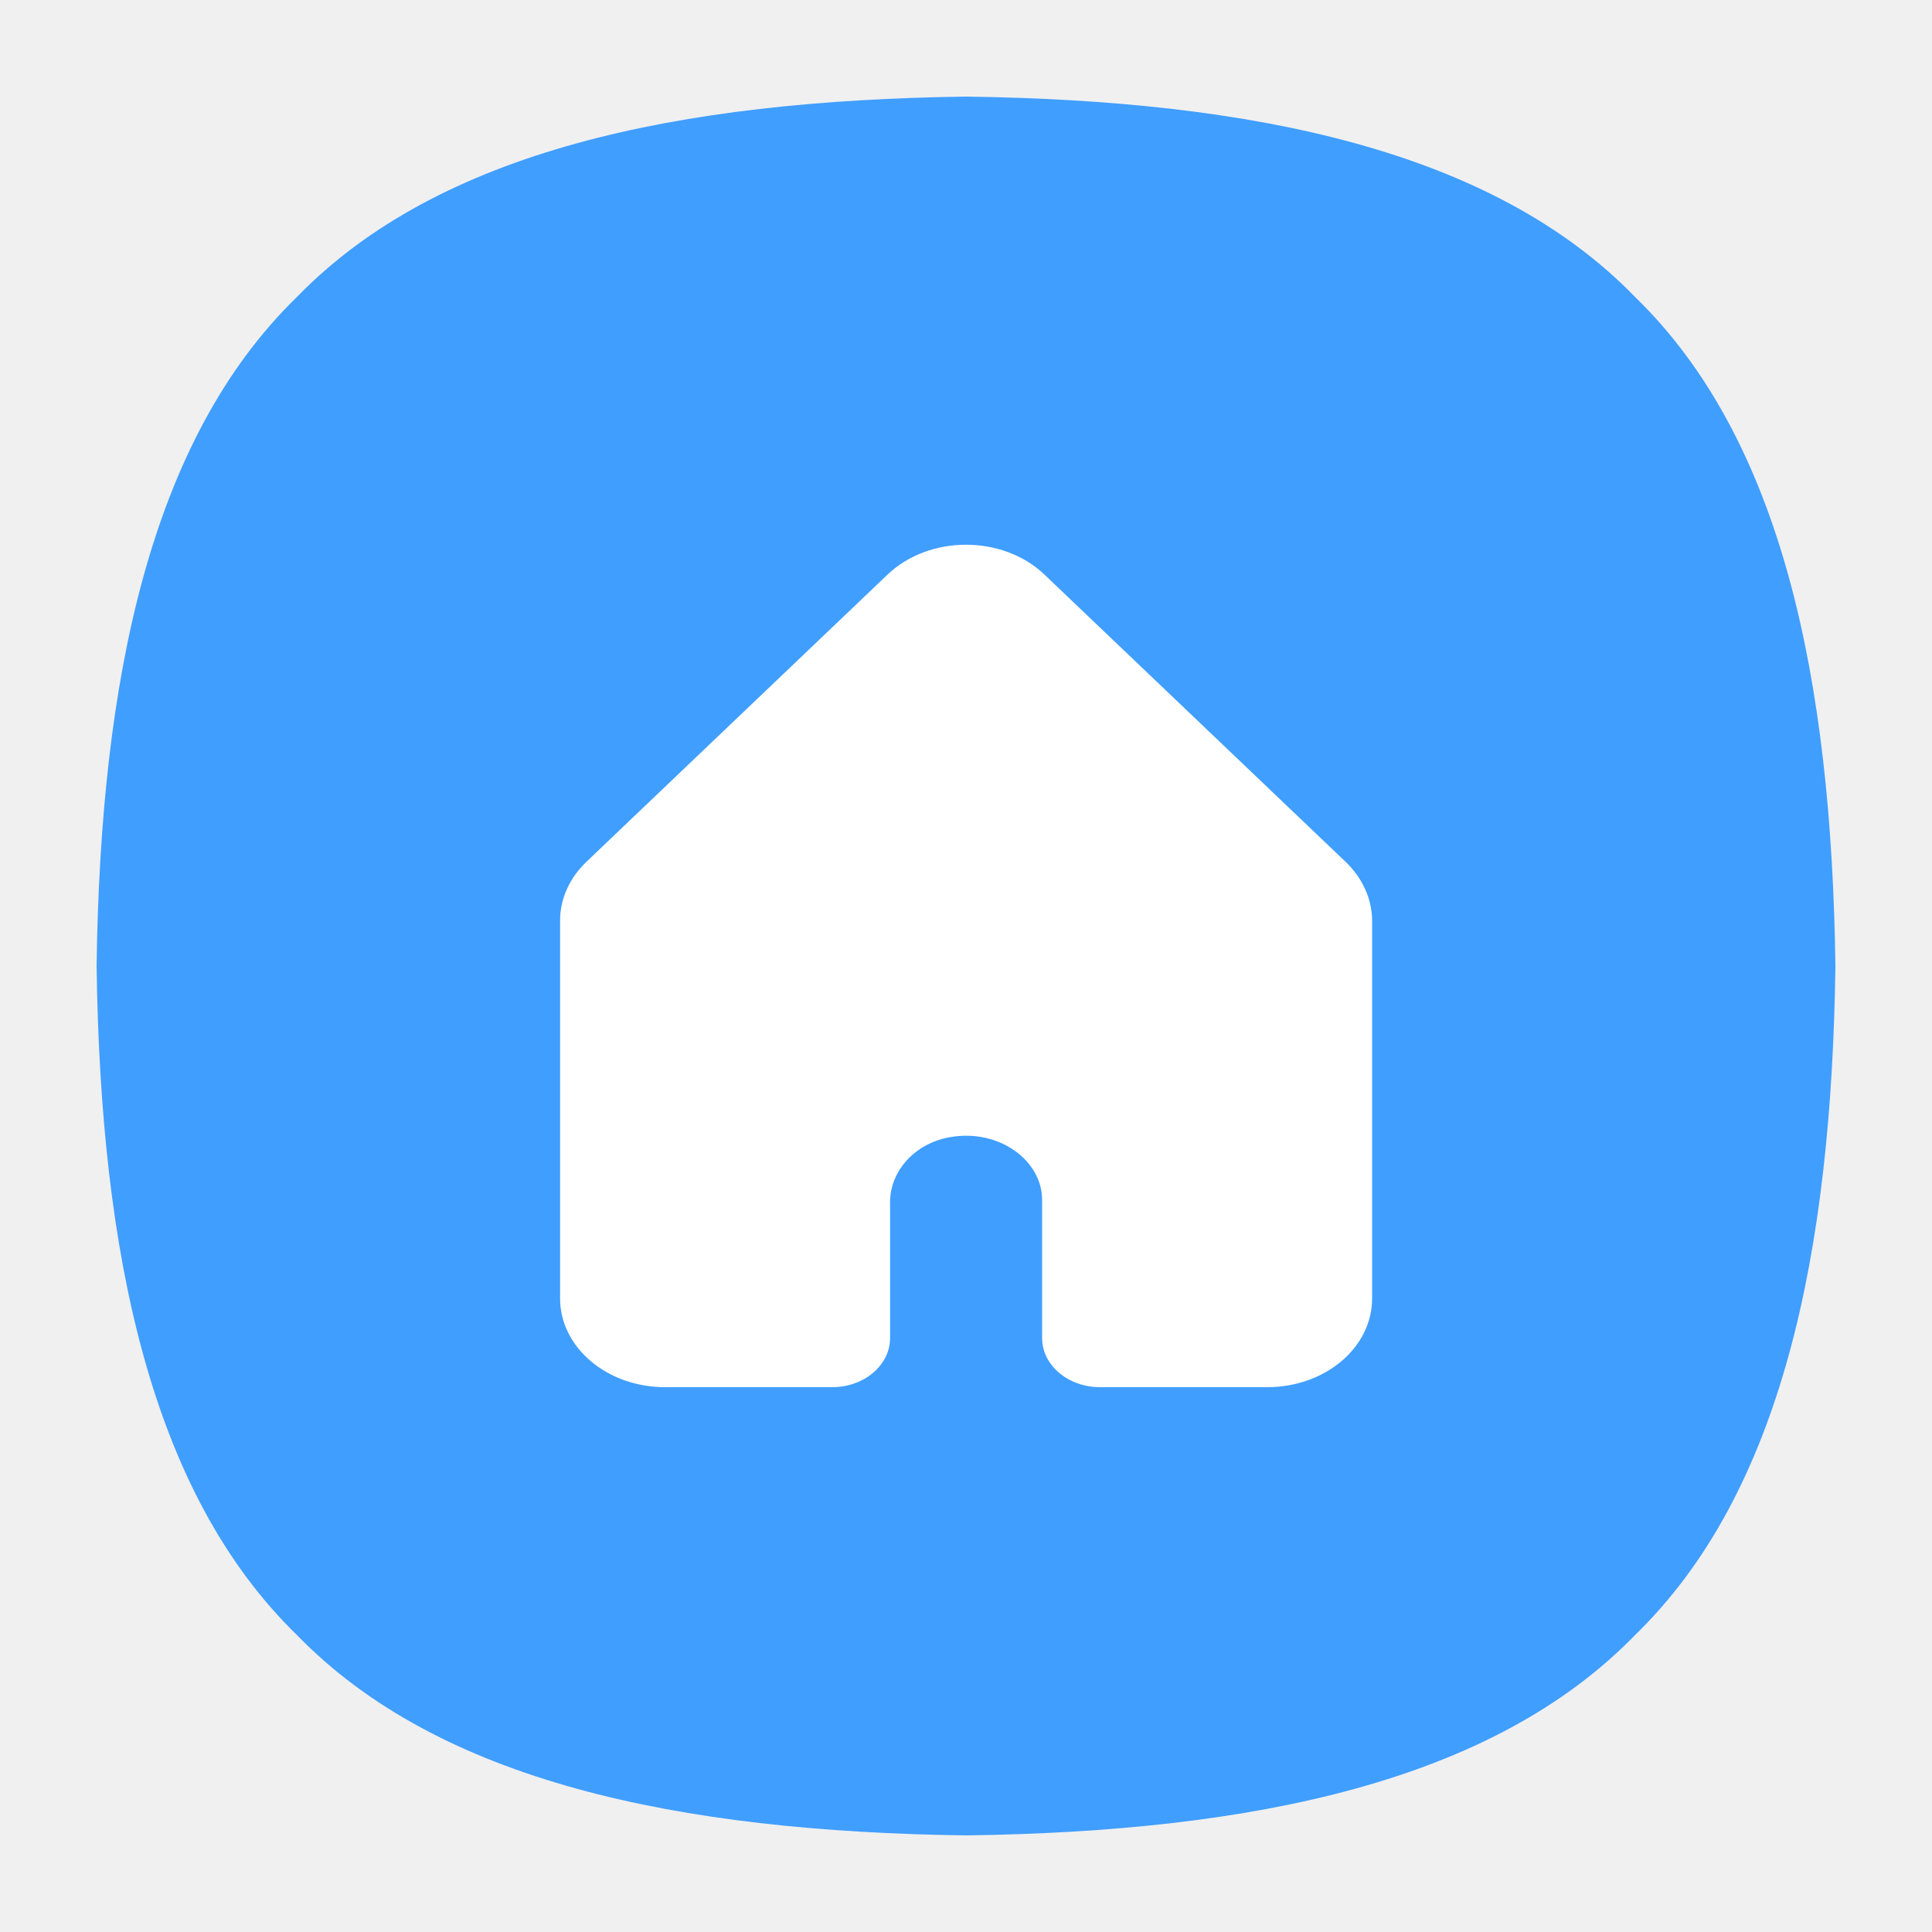
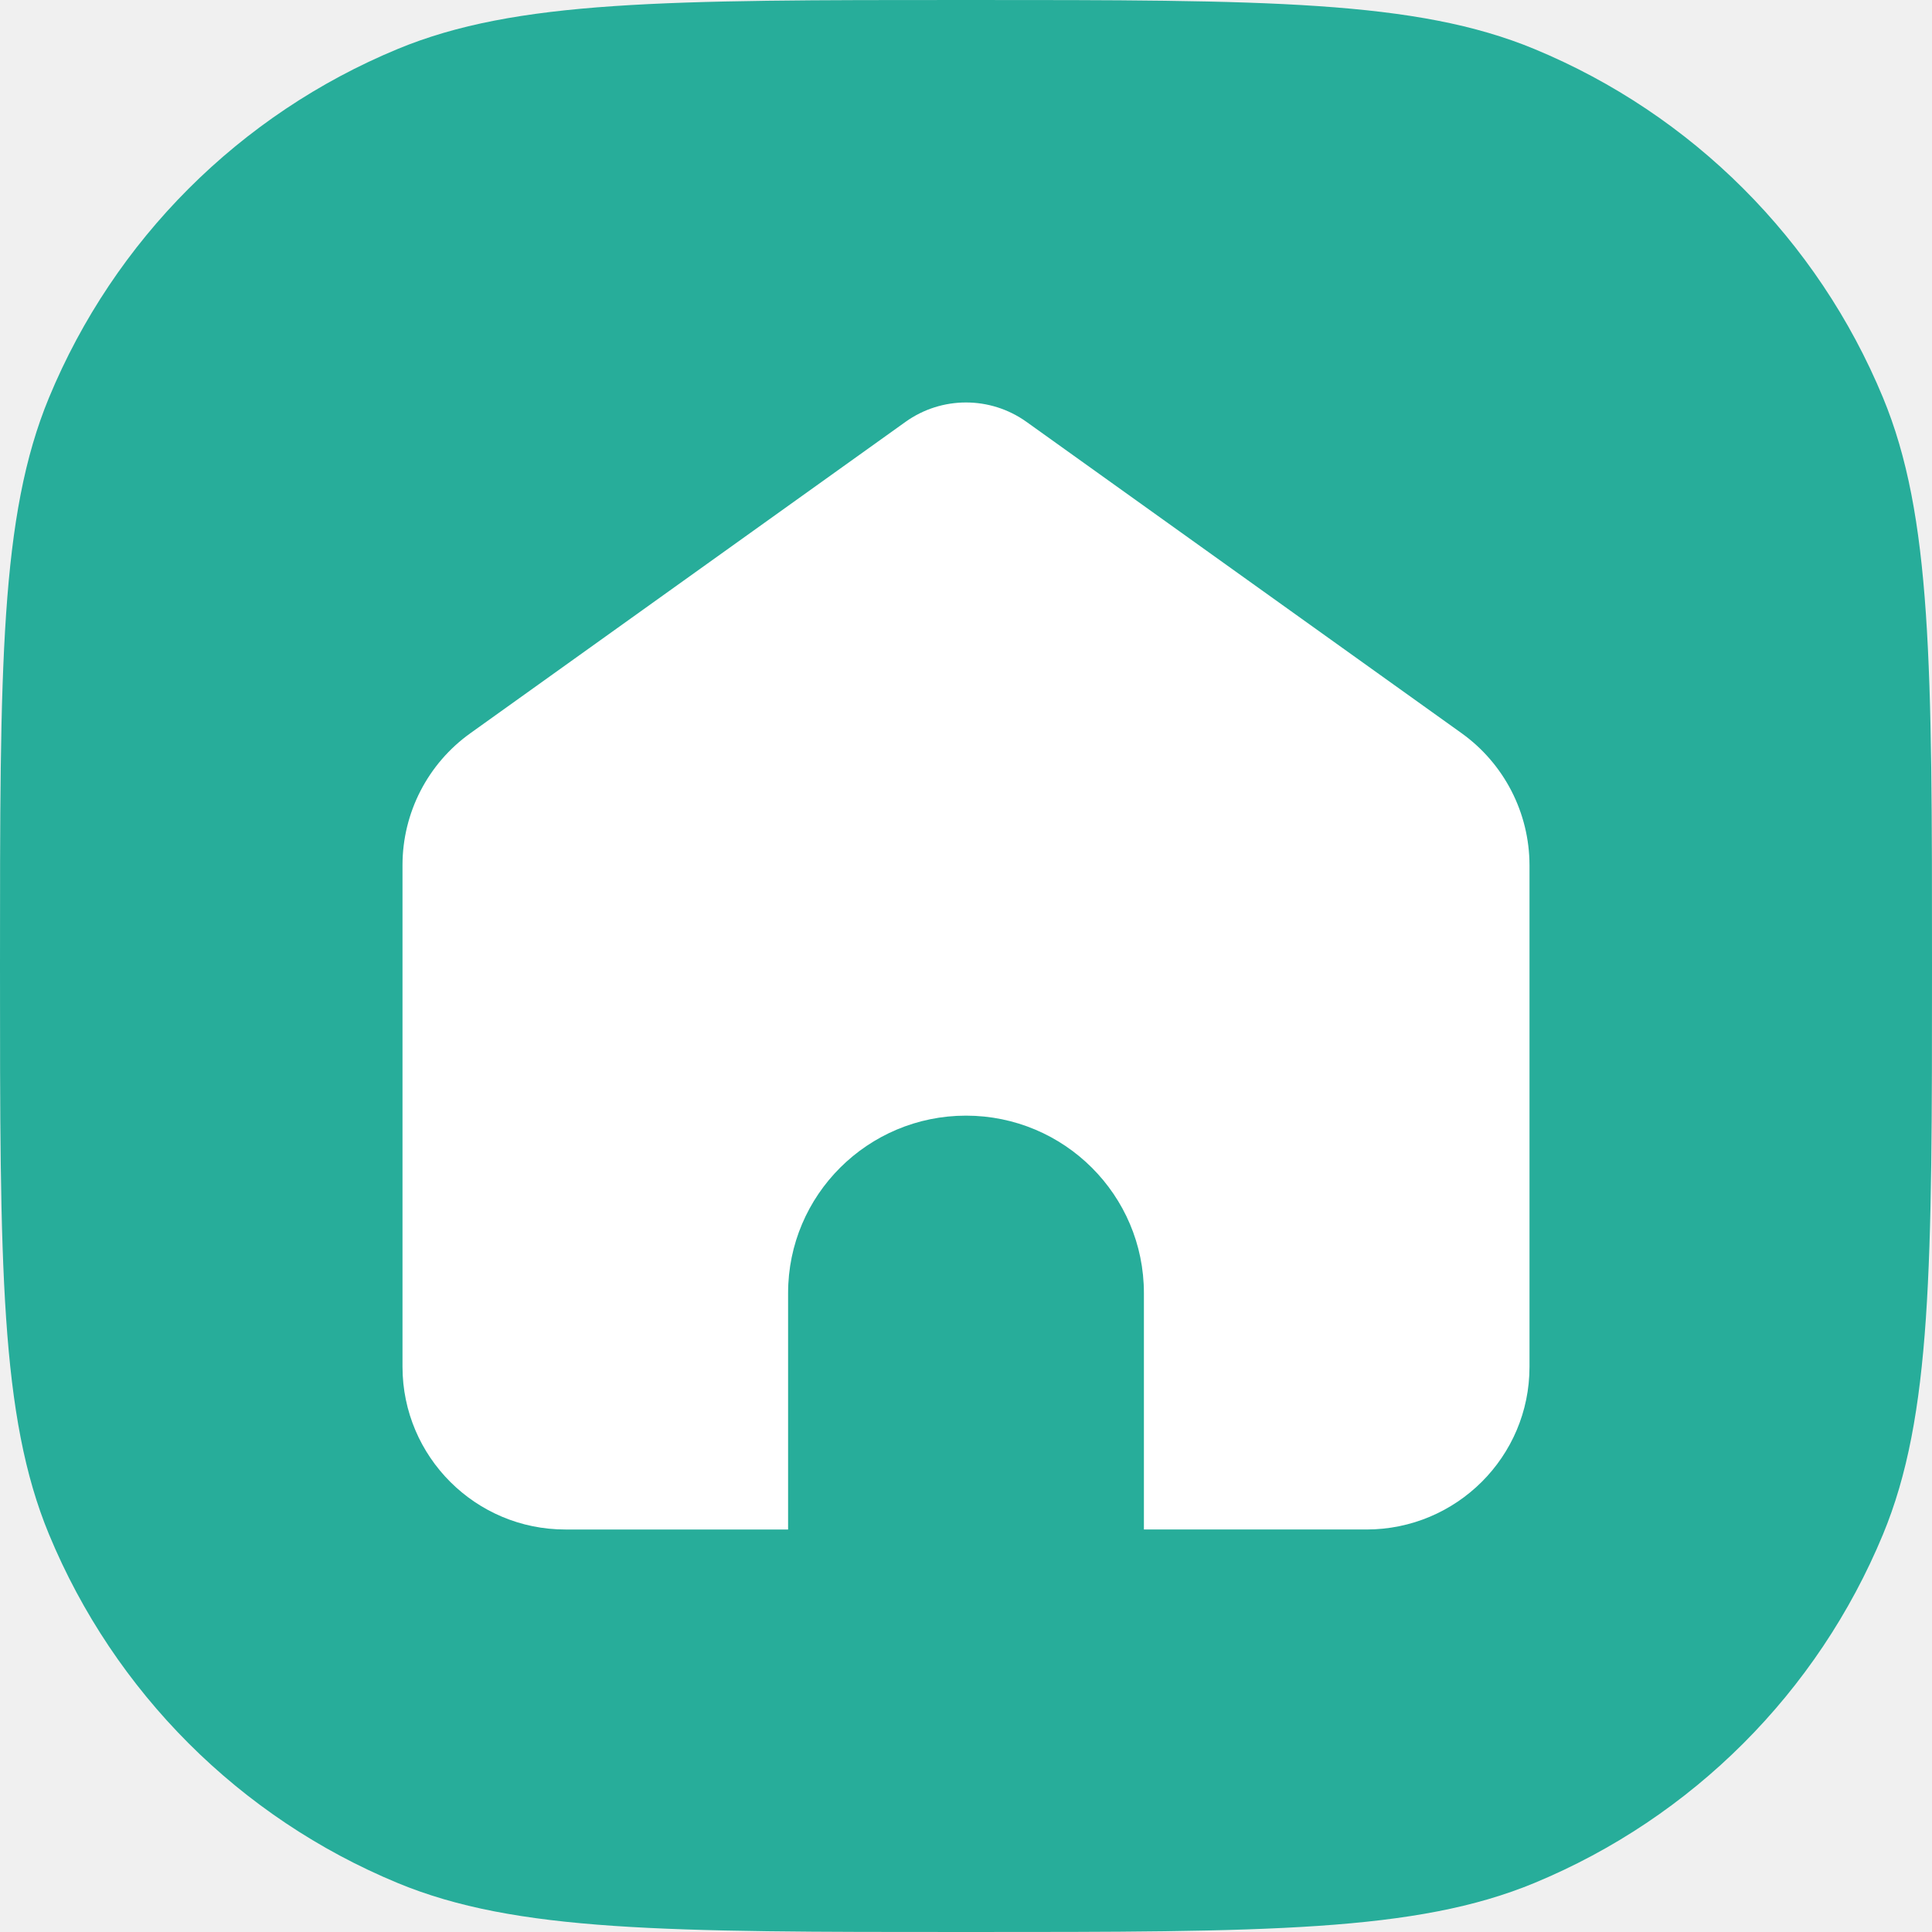
- <svg xmlns="http://www.w3.org/2000/svg" t="1727194251404" class="icon" viewBox="0 0 1024 1024" version="1.1" p-id="214297" width="512" height="512">
-   <path d="M51.2 512c2.048-152.781 28.672-279.245 106.189-354.611C232.755 79.77 359.322 53.248 512 51.2c152.781 2.048 279.245 28.57 354.611 106.189C944.23 232.755 970.752 359.219 972.8 512c-2.048 152.781-28.57 279.245-106.189 354.611C791.245 944.23 664.781 970.752 512 972.8c-152.781-2.048-279.245-28.57-354.611-106.189C79.872 791.245 53.248 664.781 51.2 512z" fill="#409EFF" p-id="214298" />
-   <path d="M713.114 456.704L553.574 304.538c-22.118-21.094-61.03-21.094-83.149 0L310.886 456.704c-9.011 8.602-14.029 19.661-14.029 31.13v200.397c0 25.907 24.883 47.002 55.603 47.002h88.576c16.998 0 30.72-11.674 30.72-26.01v-72.09c0-16.282 12.902-31.13 31.744-34.406 25.805-4.608 48.845 12.186 48.845 33.28v73.216c0 14.336 13.722 26.01 30.72 26.01h88.576c30.72 0 55.603-20.992 55.603-47.002V487.834c-0.102-11.469-5.12-22.528-14.131-31.13z" fill="#FFFFFF" p-id="214299" />
+ <svg xmlns="http://www.w3.org/2000/svg" t="1748231595396" class="icon" viewBox="0 0 1024 1024" version="1.1" p-id="29134" width="512" height="512">
+   <path d="M0 512c0-159.061 0-238.549 25.984-301.269a341.333 341.333 0 0 1 184.747-184.747C273.451 0 352.939 0 512 0c159.019 0 238.549 0 301.269 25.984a341.333 341.333 0 0 1 184.747 184.747C1024 273.451 1024 352.939 1024 512c0 159.019 0 238.549-25.984 301.269a341.333 341.333 0 0 1-184.747 184.747C750.549 1024 671.019 1024 512 1024c-159.061 0-238.549 0-301.269-25.984a341.333 341.333 0 0 1-184.747-184.747C0 750.549 0 671.019 0 512z" fill="#27AD9A" p-id="29135" />
+   <path d="M544.085 223.616l230.528 164.949a86.229 86.229 0 0 1 36.053 69.973v265.941c0 47.616-38.699 86.187-86.443 86.187H606.293v-125.355c0-51.883-42.24-93.995-94.293-93.995s-94.293 42.112-94.293 93.995V810.667H299.733A86.315 86.315 0 0 1 213.333 724.48v-265.941a85.931 85.931 0 0 1 36.053-69.973l230.528-164.949a55.125 55.125 0 0 1 64.171 0z" fill="#FFFFFF" p-id="29136" />
</svg>
